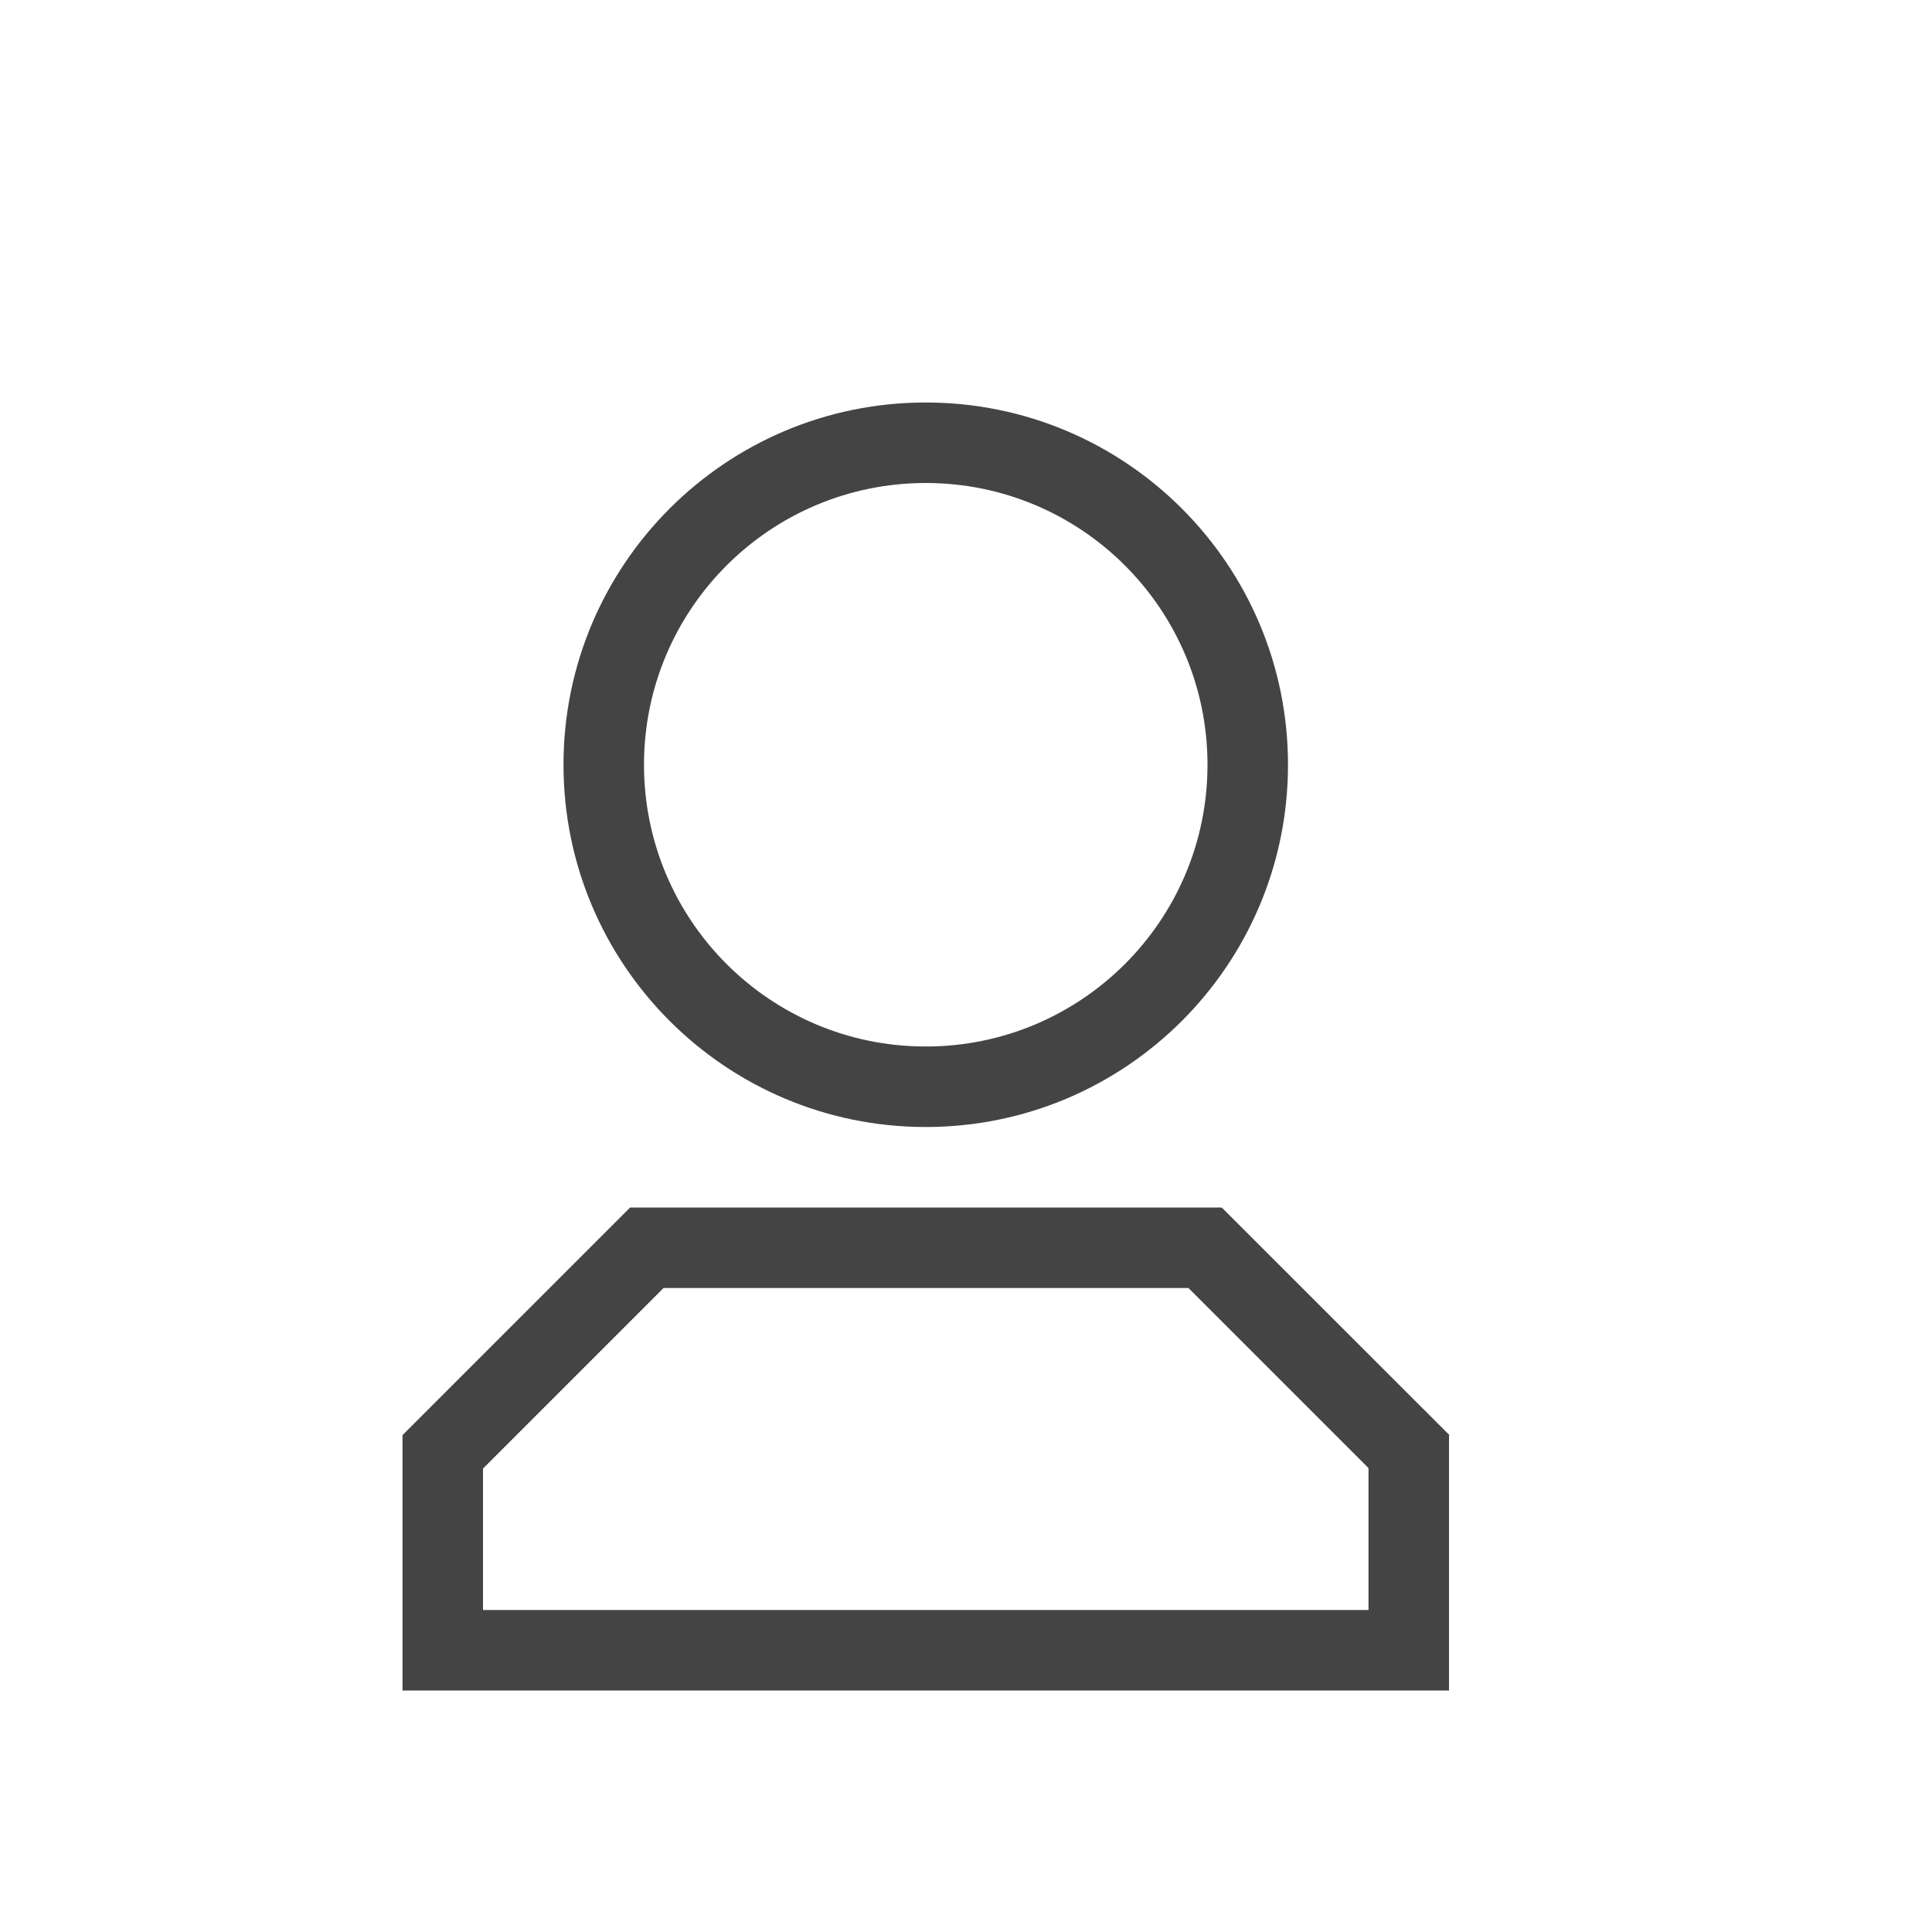
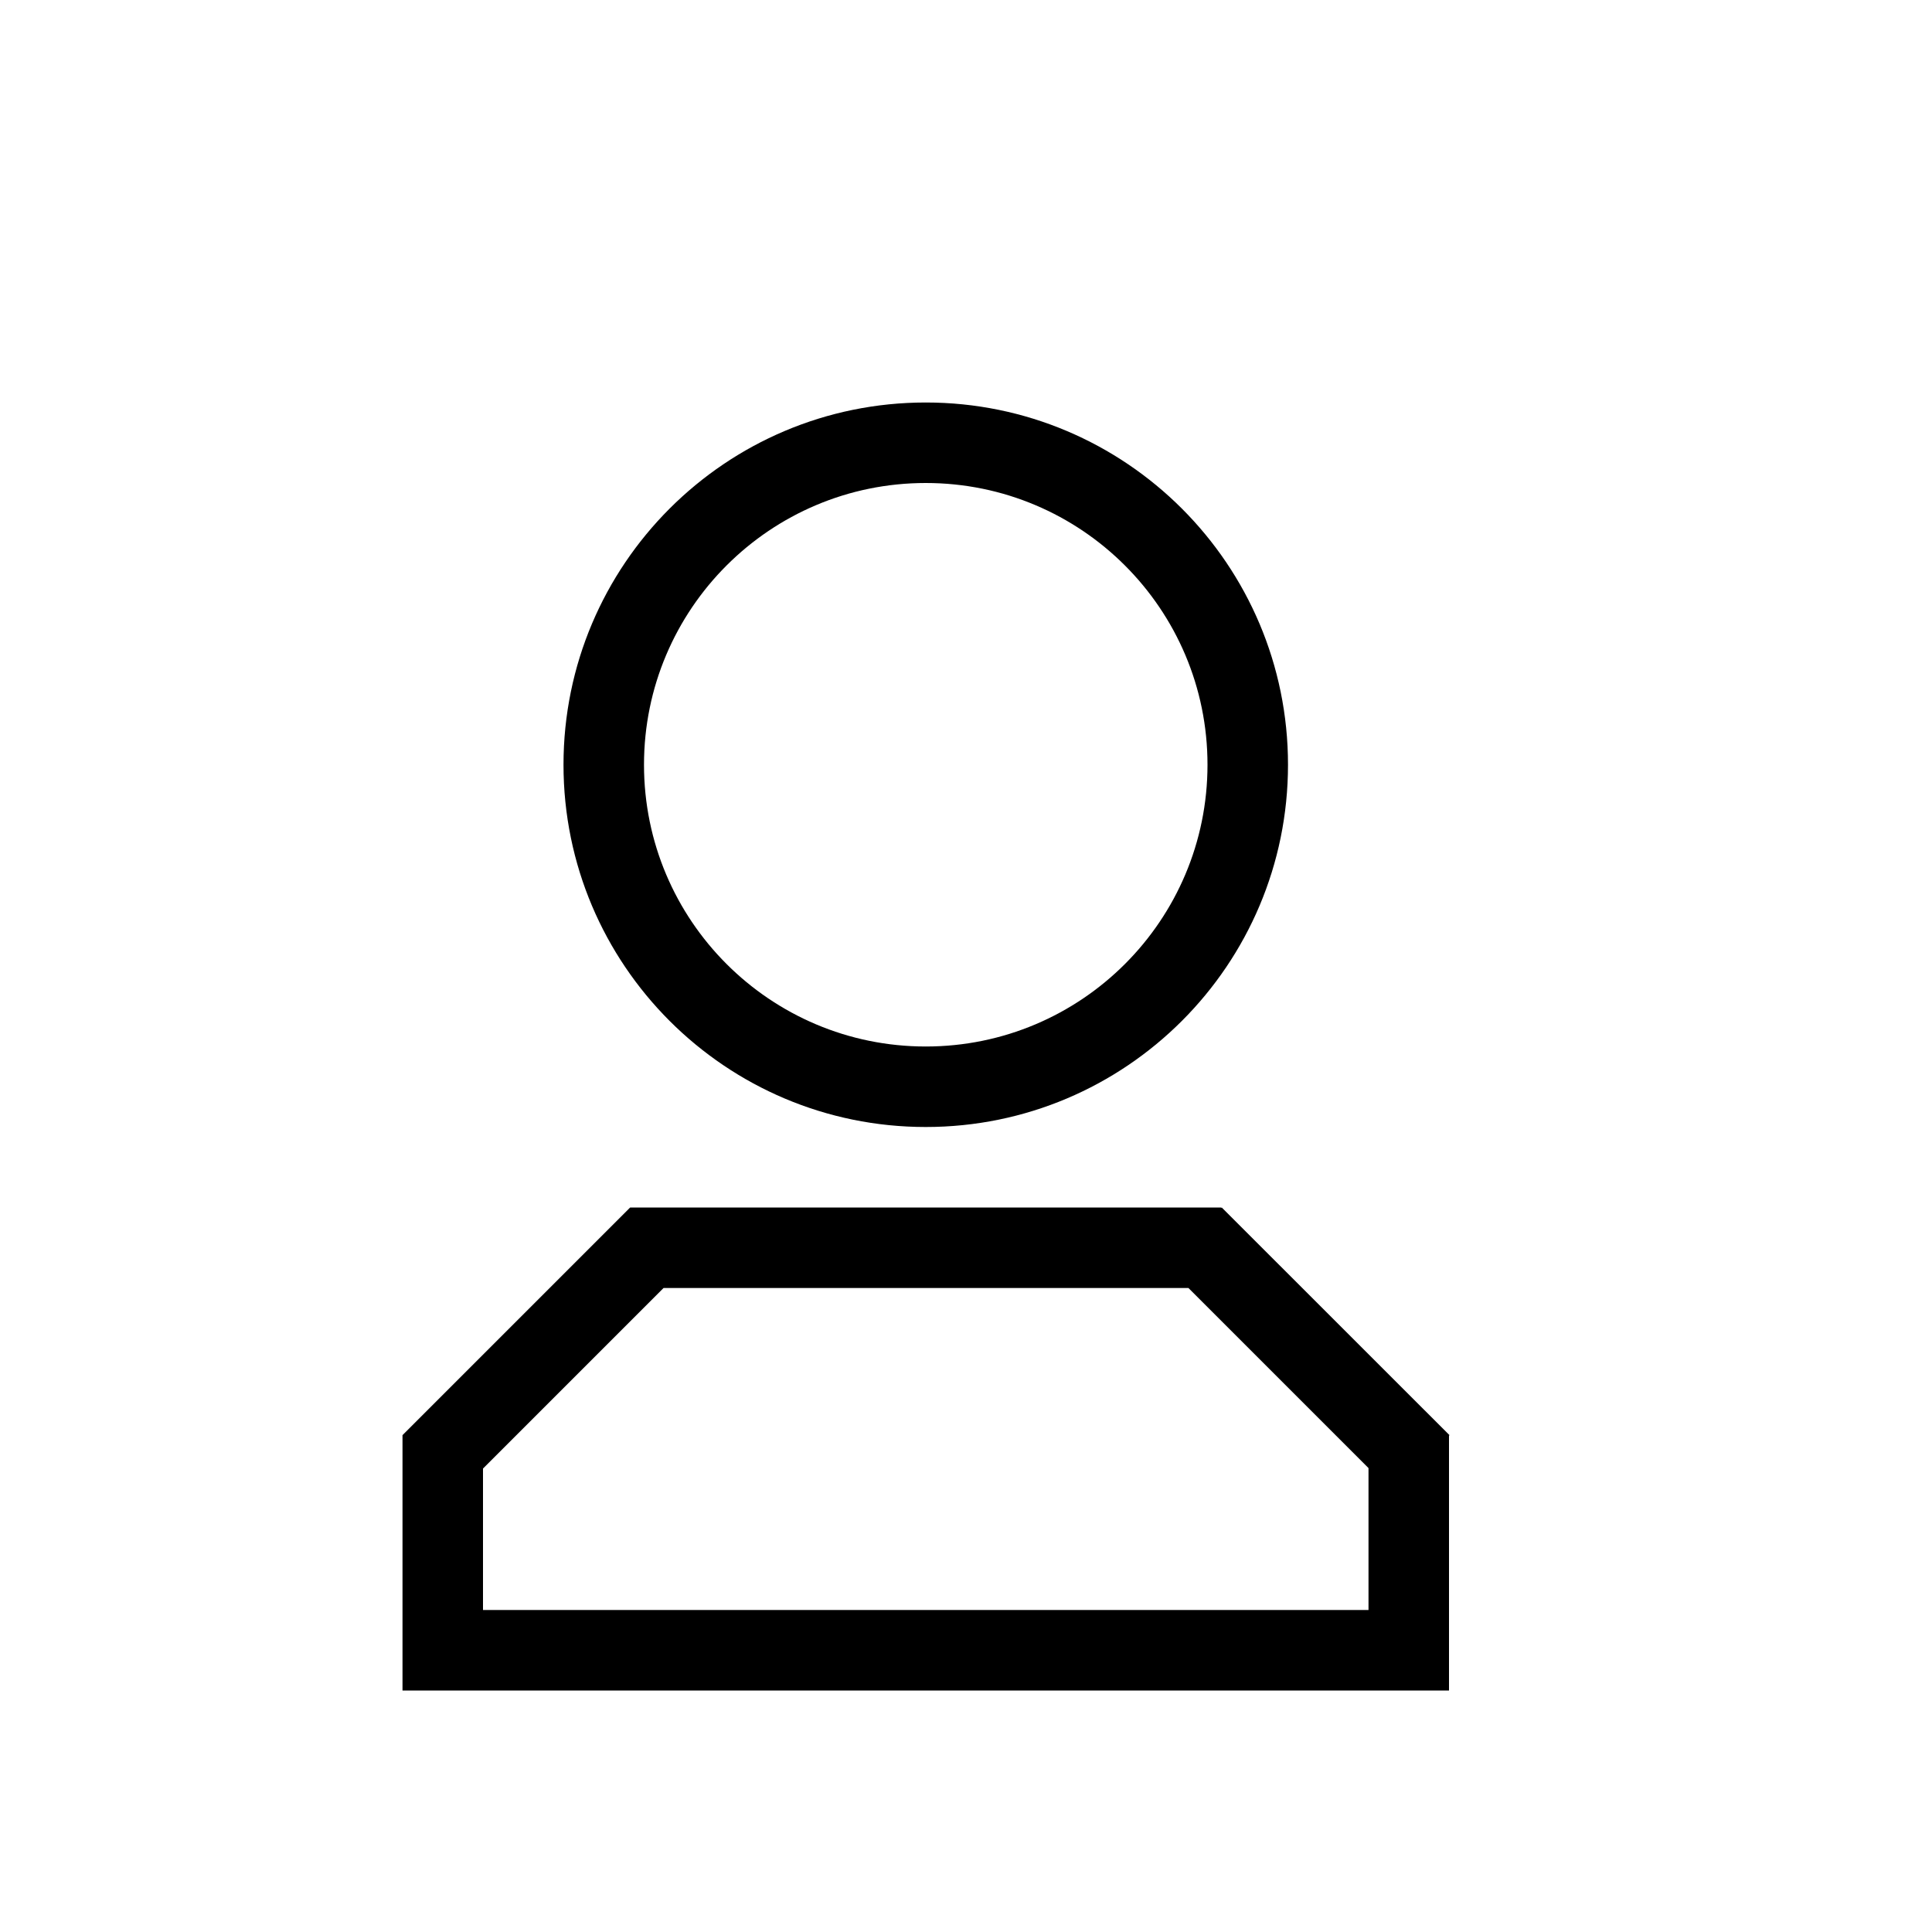
<svg xmlns="http://www.w3.org/2000/svg" t="1528697770551" class="icon" style="" viewBox="0 0 1024 1024" version="1.1" p-id="7741" width="200" height="200">
  <defs>
    <style type="text/css" />
  </defs>
-   <path d="M725.333 778.112L629.888 682.667h-278.187L256 778.368V853.333h469.333v-75.221z m42.667-17.195V896H213.333v-135.253h0.085L213.333 760.661 333.995 640l0.085 0.085V640h313.173v0.299l0.299-0.299 120.704 120.661-0.256 0.256zM682.667 405.333a192 192 0 1 1-384 0 192 192 0 0 1 384 0z m-42.667 0a149.333 149.333 0 1 0-298.667 0 149.333 149.333 0 0 0 298.667 0z" fill="#444444" p-id="7742" />
+   <path d="M725.333 778.112L629.888 682.667h-278.187L256 778.368V853.333h469.333v-75.221z m42.667-17.195V896H213.333v-135.253h0.085L213.333 760.661 333.995 640l0.085 0.085V640h313.173v0.299l0.299-0.299 120.704 120.661-0.256 0.256zM682.667 405.333a192 192 0 1 1-384 0 192 192 0 0 1 384 0z m-42.667 0a149.333 149.333 0 1 0-298.667 0 149.333 149.333 0 0 0 298.667 0z" fill="" p-id="7742" />
</svg>
